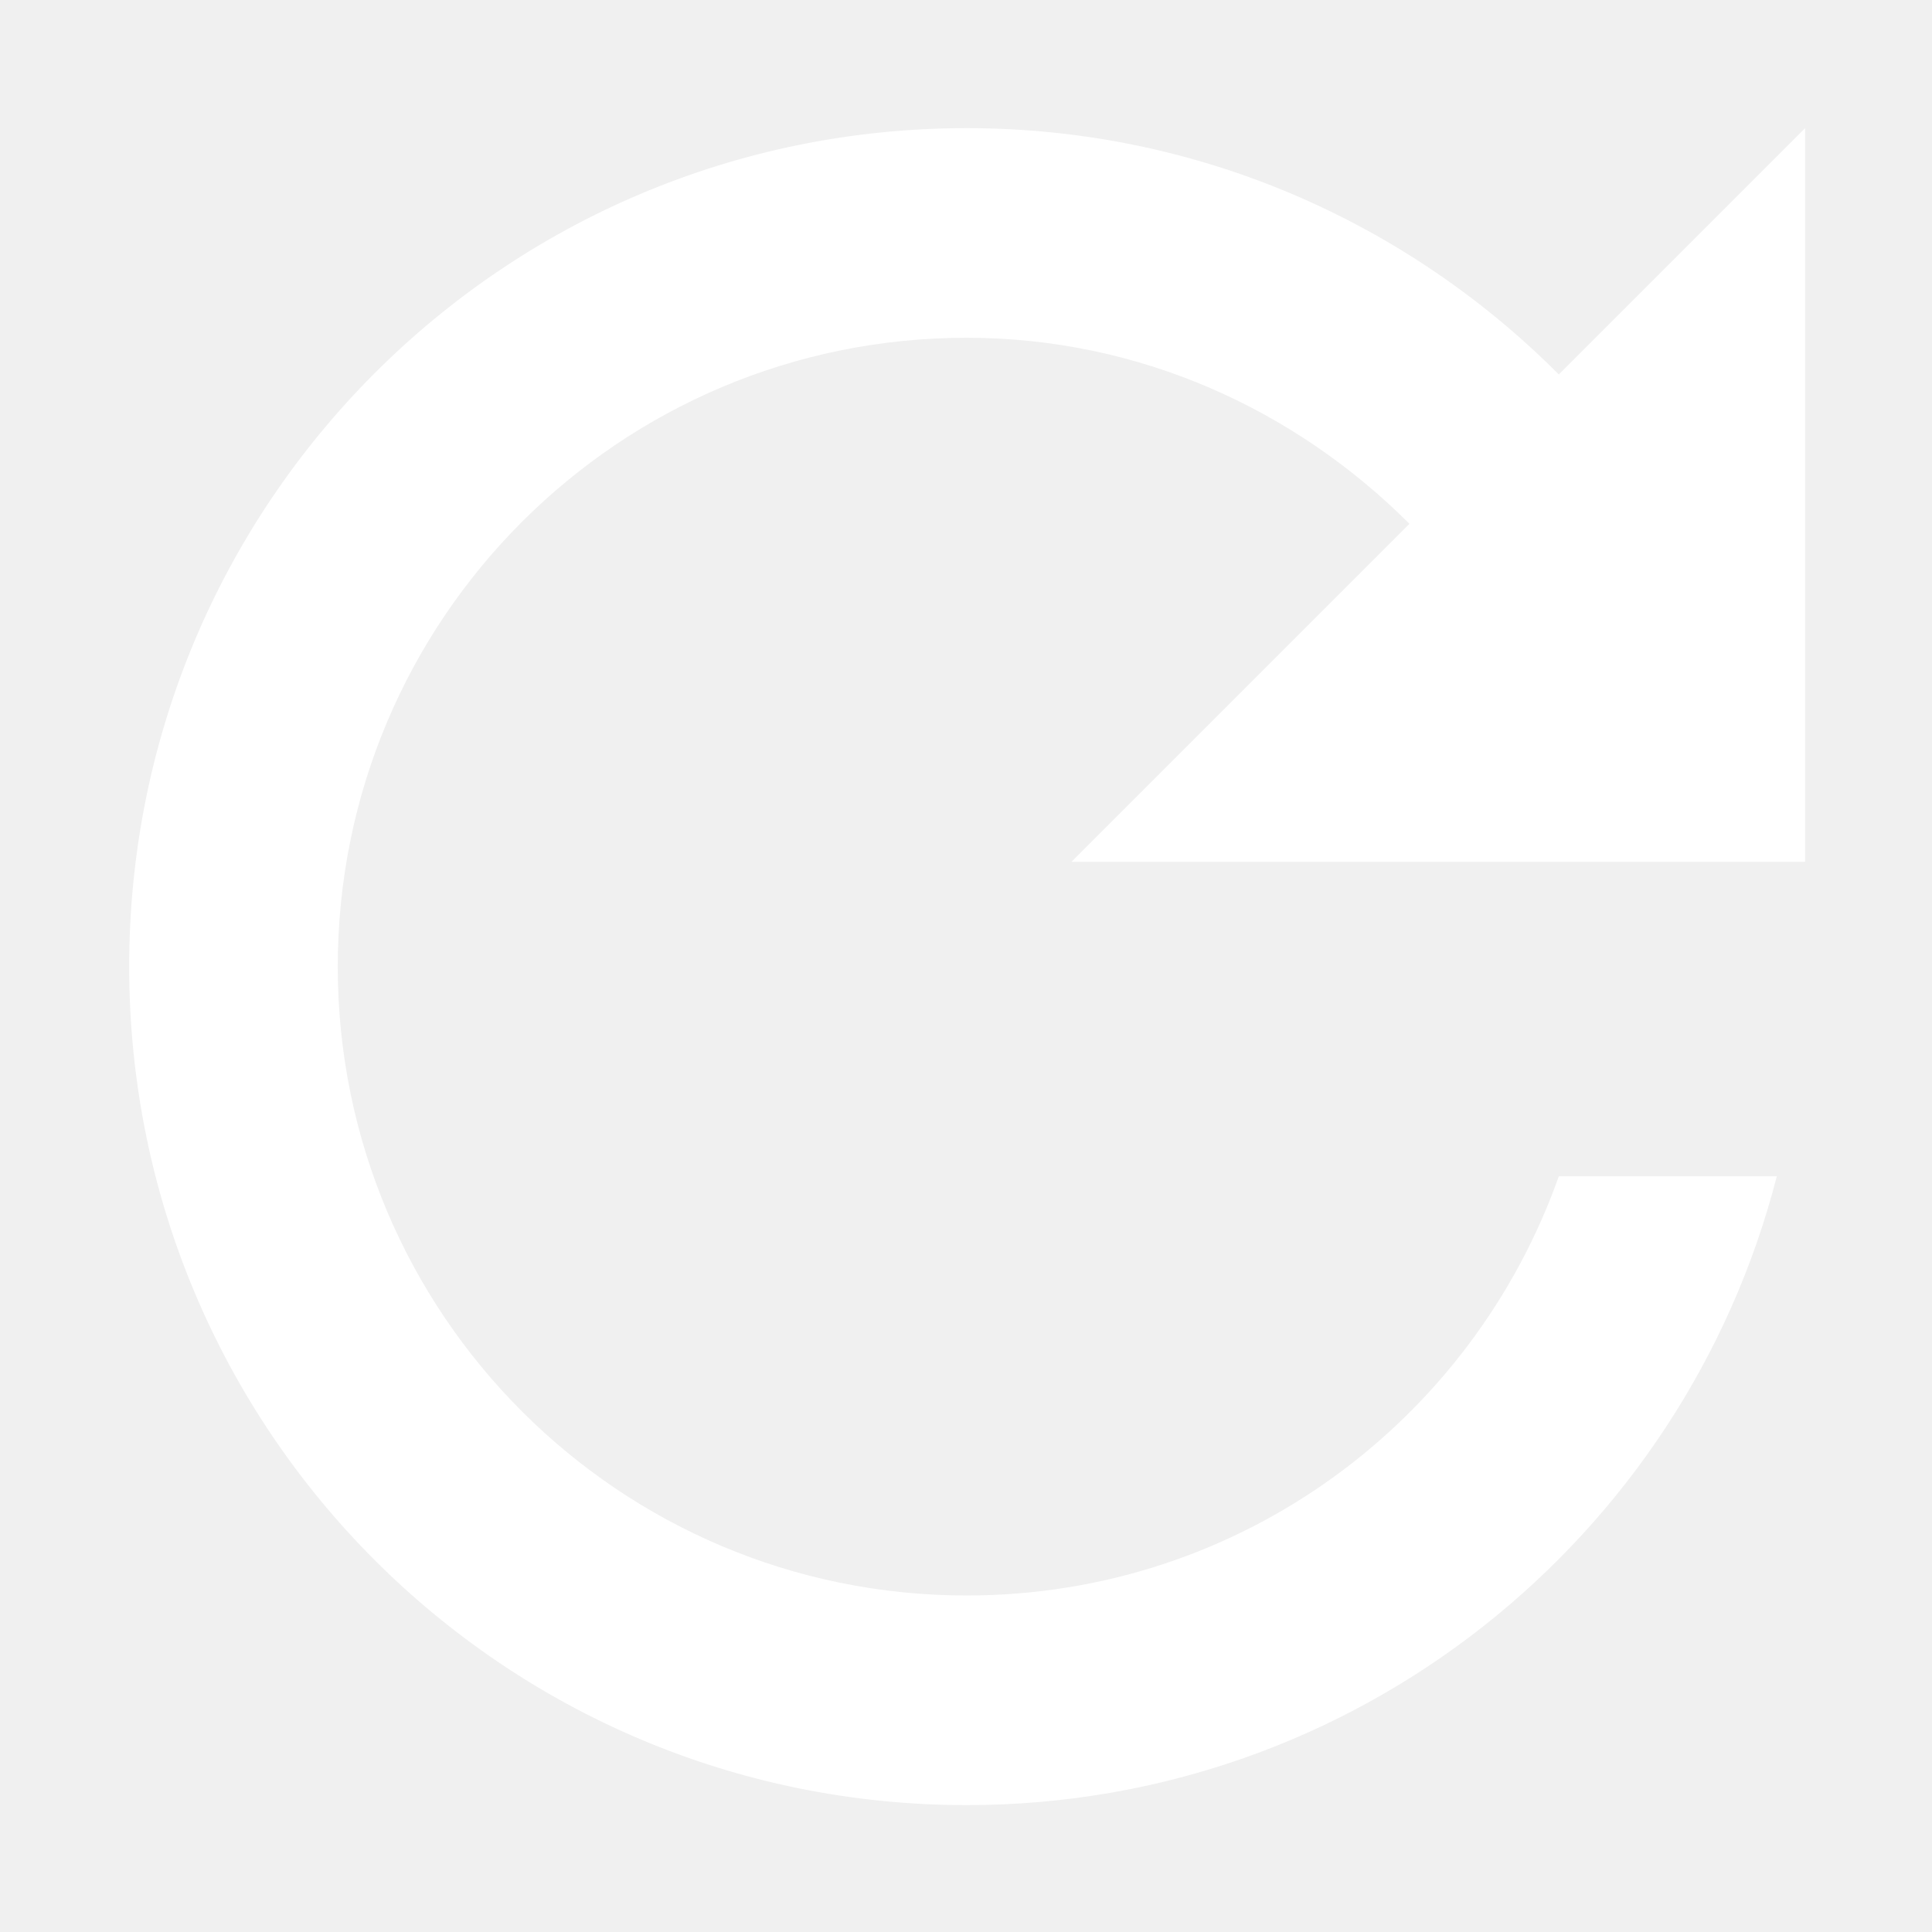
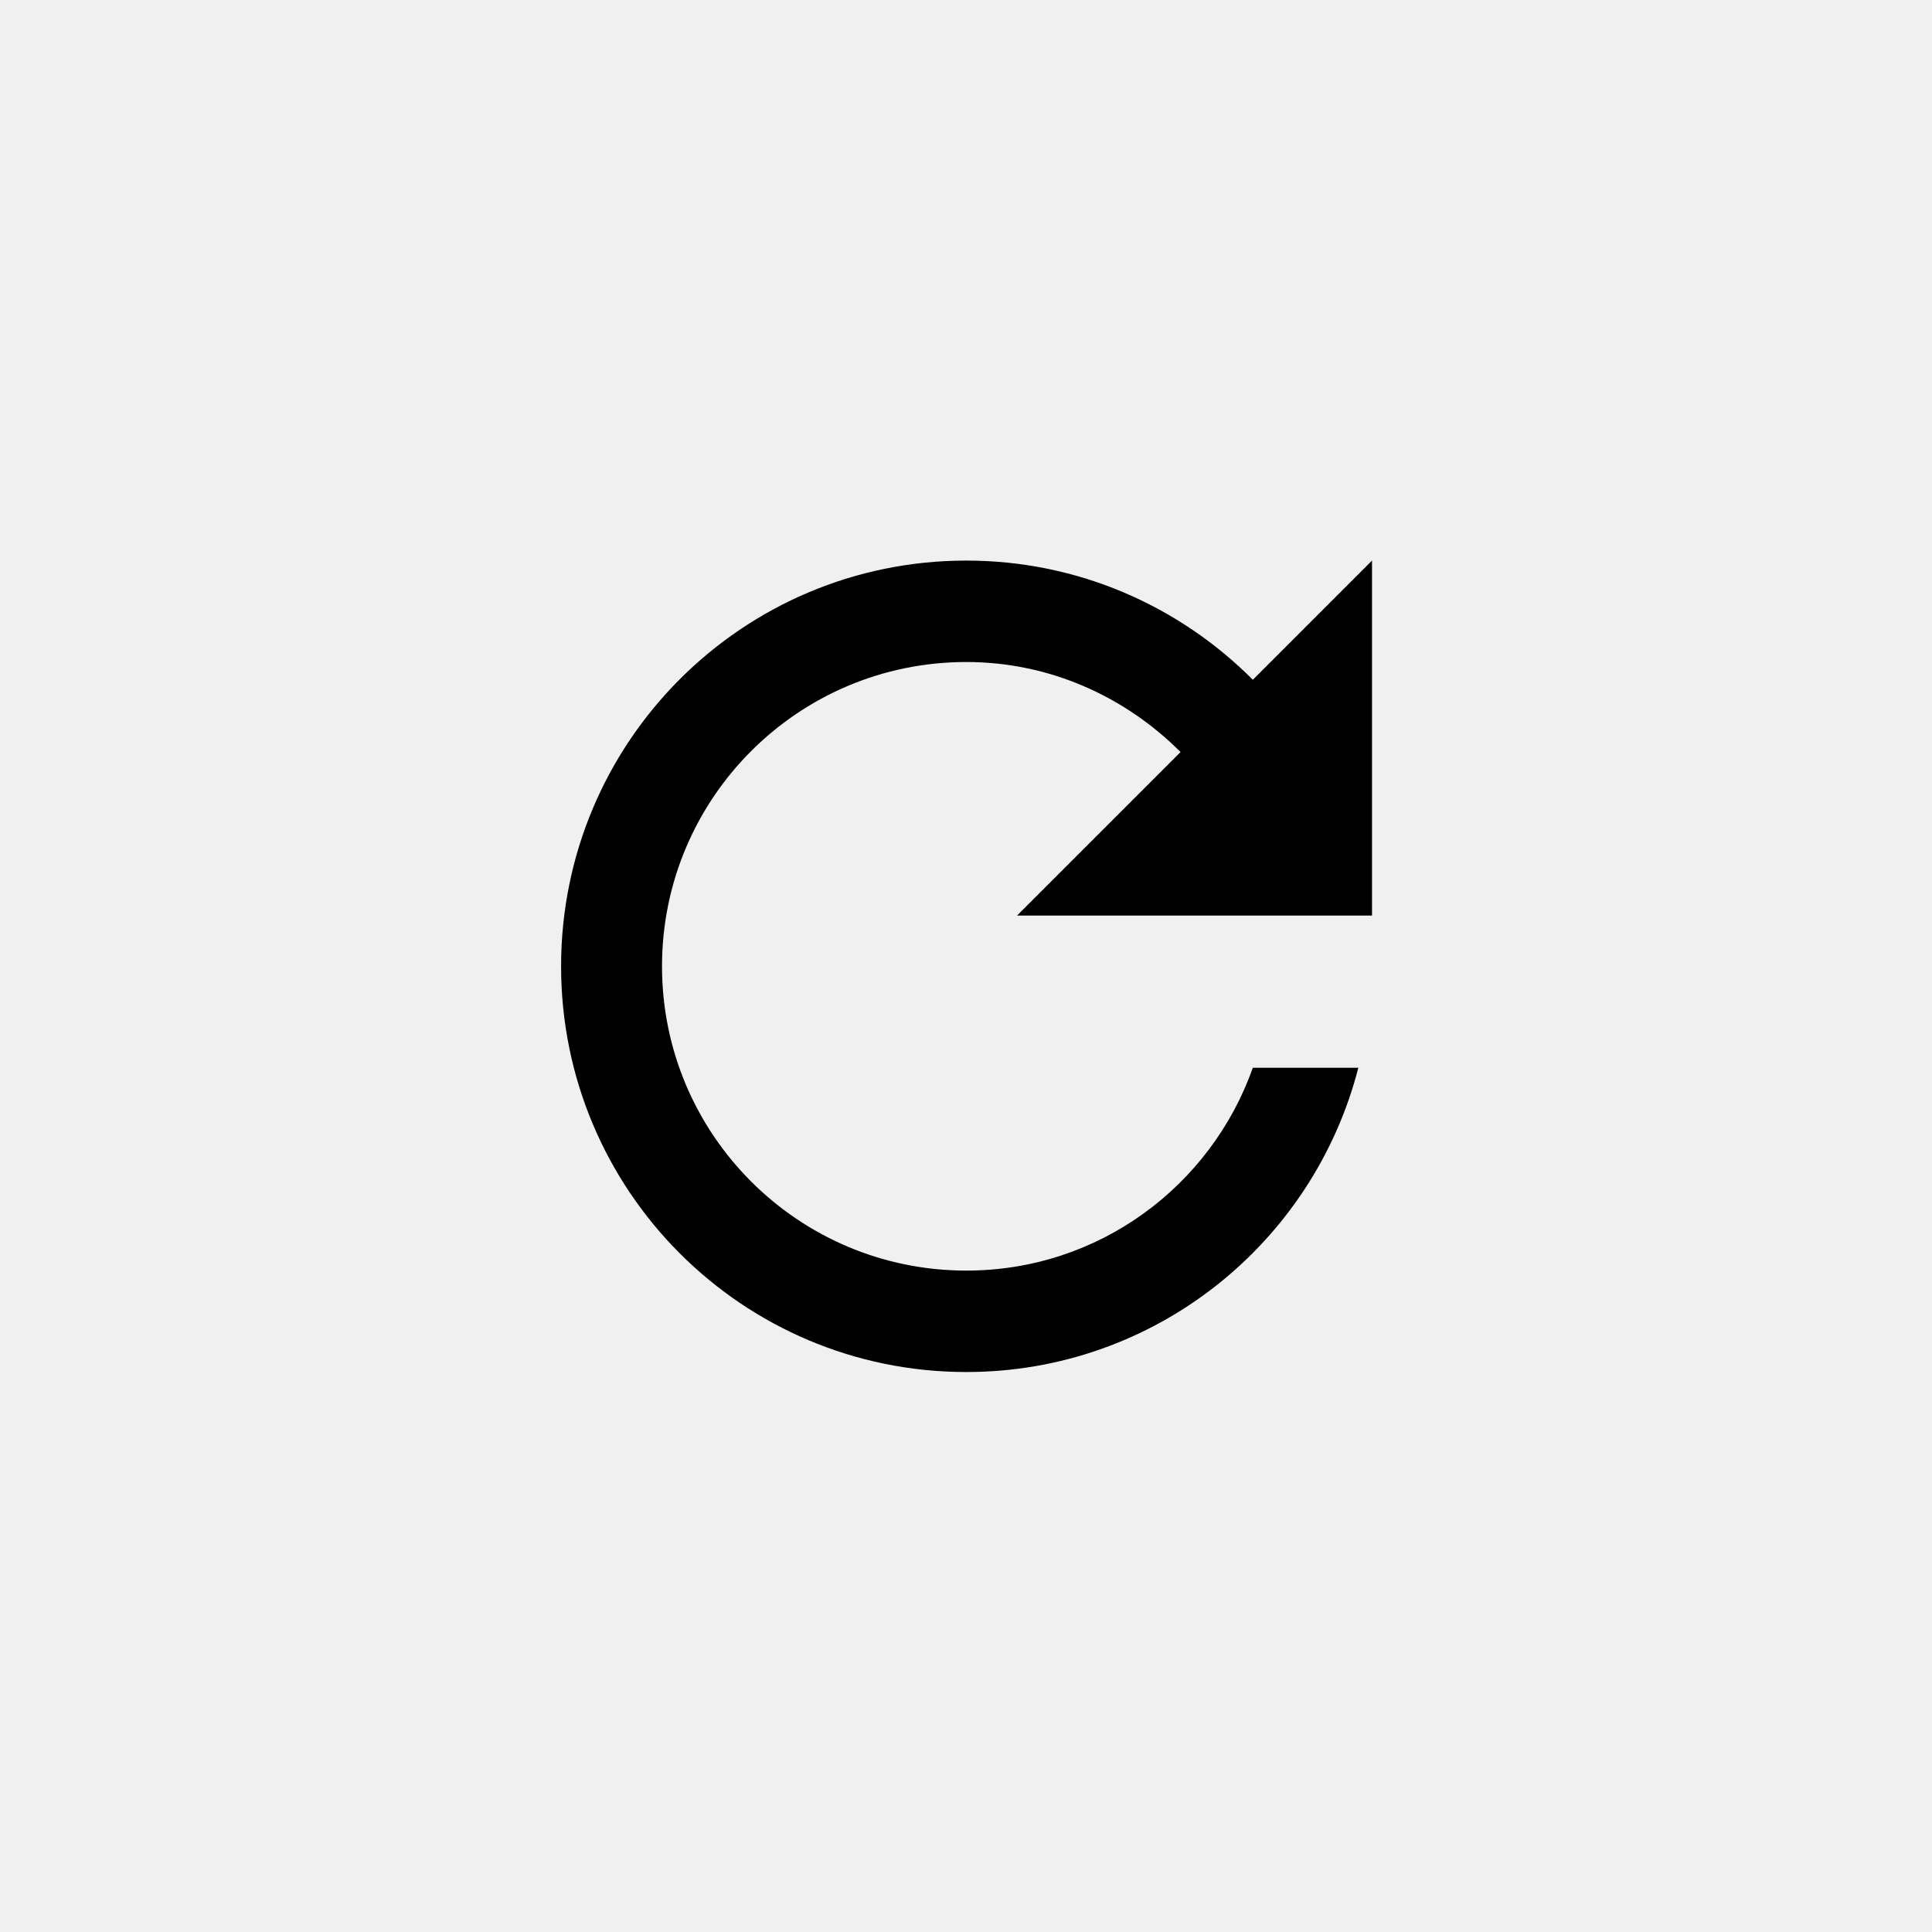
- <svg xmlns="http://www.w3.org/2000/svg" width="500" zoomAndPan="magnify" viewBox="0 0 375 375" height="500" preserveAspectRatio="xMidYMid meet" version="1.0">
-   <defs>
-     <clipPath id="94d5d1b13d">
-       <path d="M 25 24.871 L 350.371 24.871 L 350.371 350.371 L 25 350.371 Z M 25 24.871 " clip-rule="nonzero" />
-     </clipPath>
-   </defs>
-   <g clip-path="url(#94d5d1b13d)">
-     <path fill="white" d="M 302.566 72.68 C 273.168 43.184 232.582 24.871 187.621 24.871 C 97.703 24.871 25.074 97.703 25.074 187.621 C 25.074 277.543 97.703 350.371 187.621 350.371 C 263.402 350.371 326.875 298.496 344.879 228.309 L 302.566 228.309 C 285.781 275.711 240.82 309.684 187.621 309.684 C 120.184 309.684 65.559 255.062 65.559 187.621 C 65.559 120.184 120.184 65.559 187.621 65.559 C 221.293 65.559 251.5 79.598 273.574 101.672 L 207.965 167.277 L 350.371 167.277 L 350.371 24.871 Z M 302.566 72.68 " fill-opacity="1" fill-rule="nonzero" />
-   </g>
+ <svg xmlns="http://www.w3.org/2000/svg" version="1.1" id="MoveButtonSVG" viewBox="-200 -200 775 775">
+   <rect x="-200" y="-200" height="775" width="775" fill="white" opacity="0.001" stroke-width="0" />
+   <path d="M 302.566 72.68 C 273.168 43.184 232.582 24.871 187.621 24.871 C 97.703 24.871 25.074 97.703 25.074 187.621 C 25.074 277.543 97.703 350.371 187.621 350.371 C 263.402 350.371 326.875 298.496 344.879 228.309 L 302.566 228.309 C 285.781 275.711 240.82 309.684 187.621 309.684 C 120.184 309.684 65.559 255.062 65.559 187.621 C 65.559 120.184 120.184 65.559 187.621 65.559 C 221.293 65.559 251.5 79.598 273.574 101.672 L 207.965 167.277 L 350.371 167.277 L 350.371 24.871 Z M 302.566 72.68 " />
</svg>
